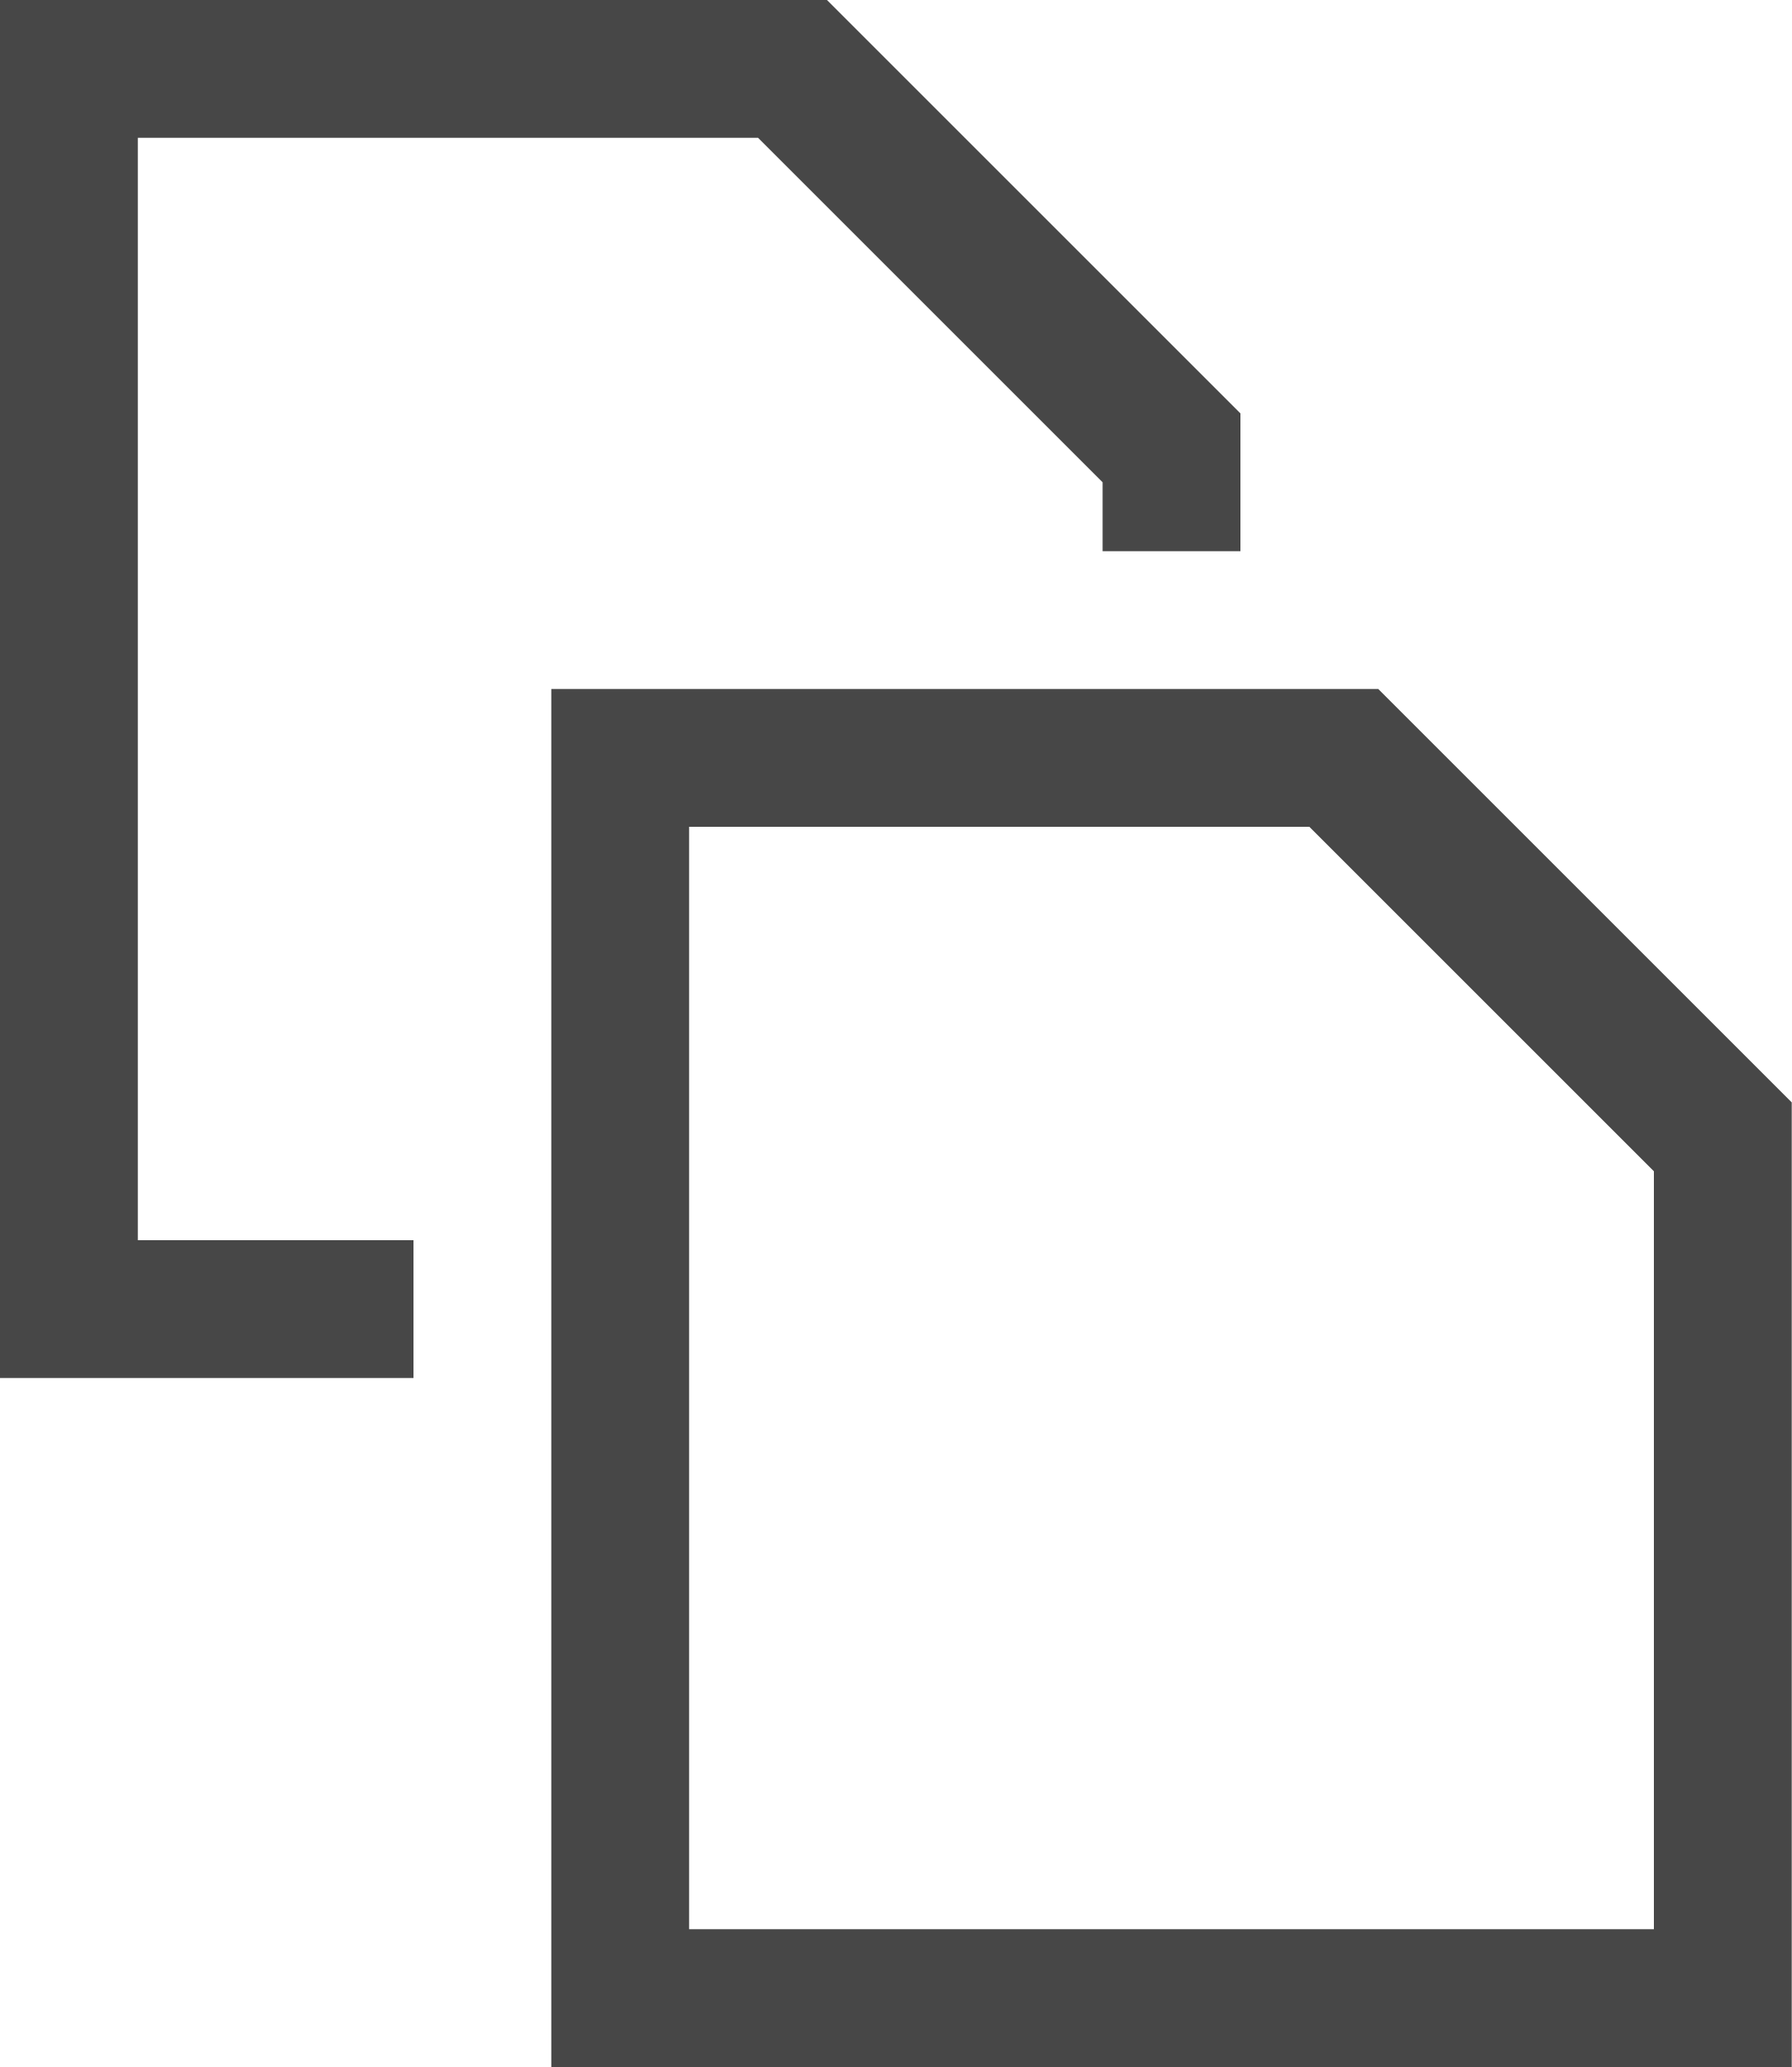
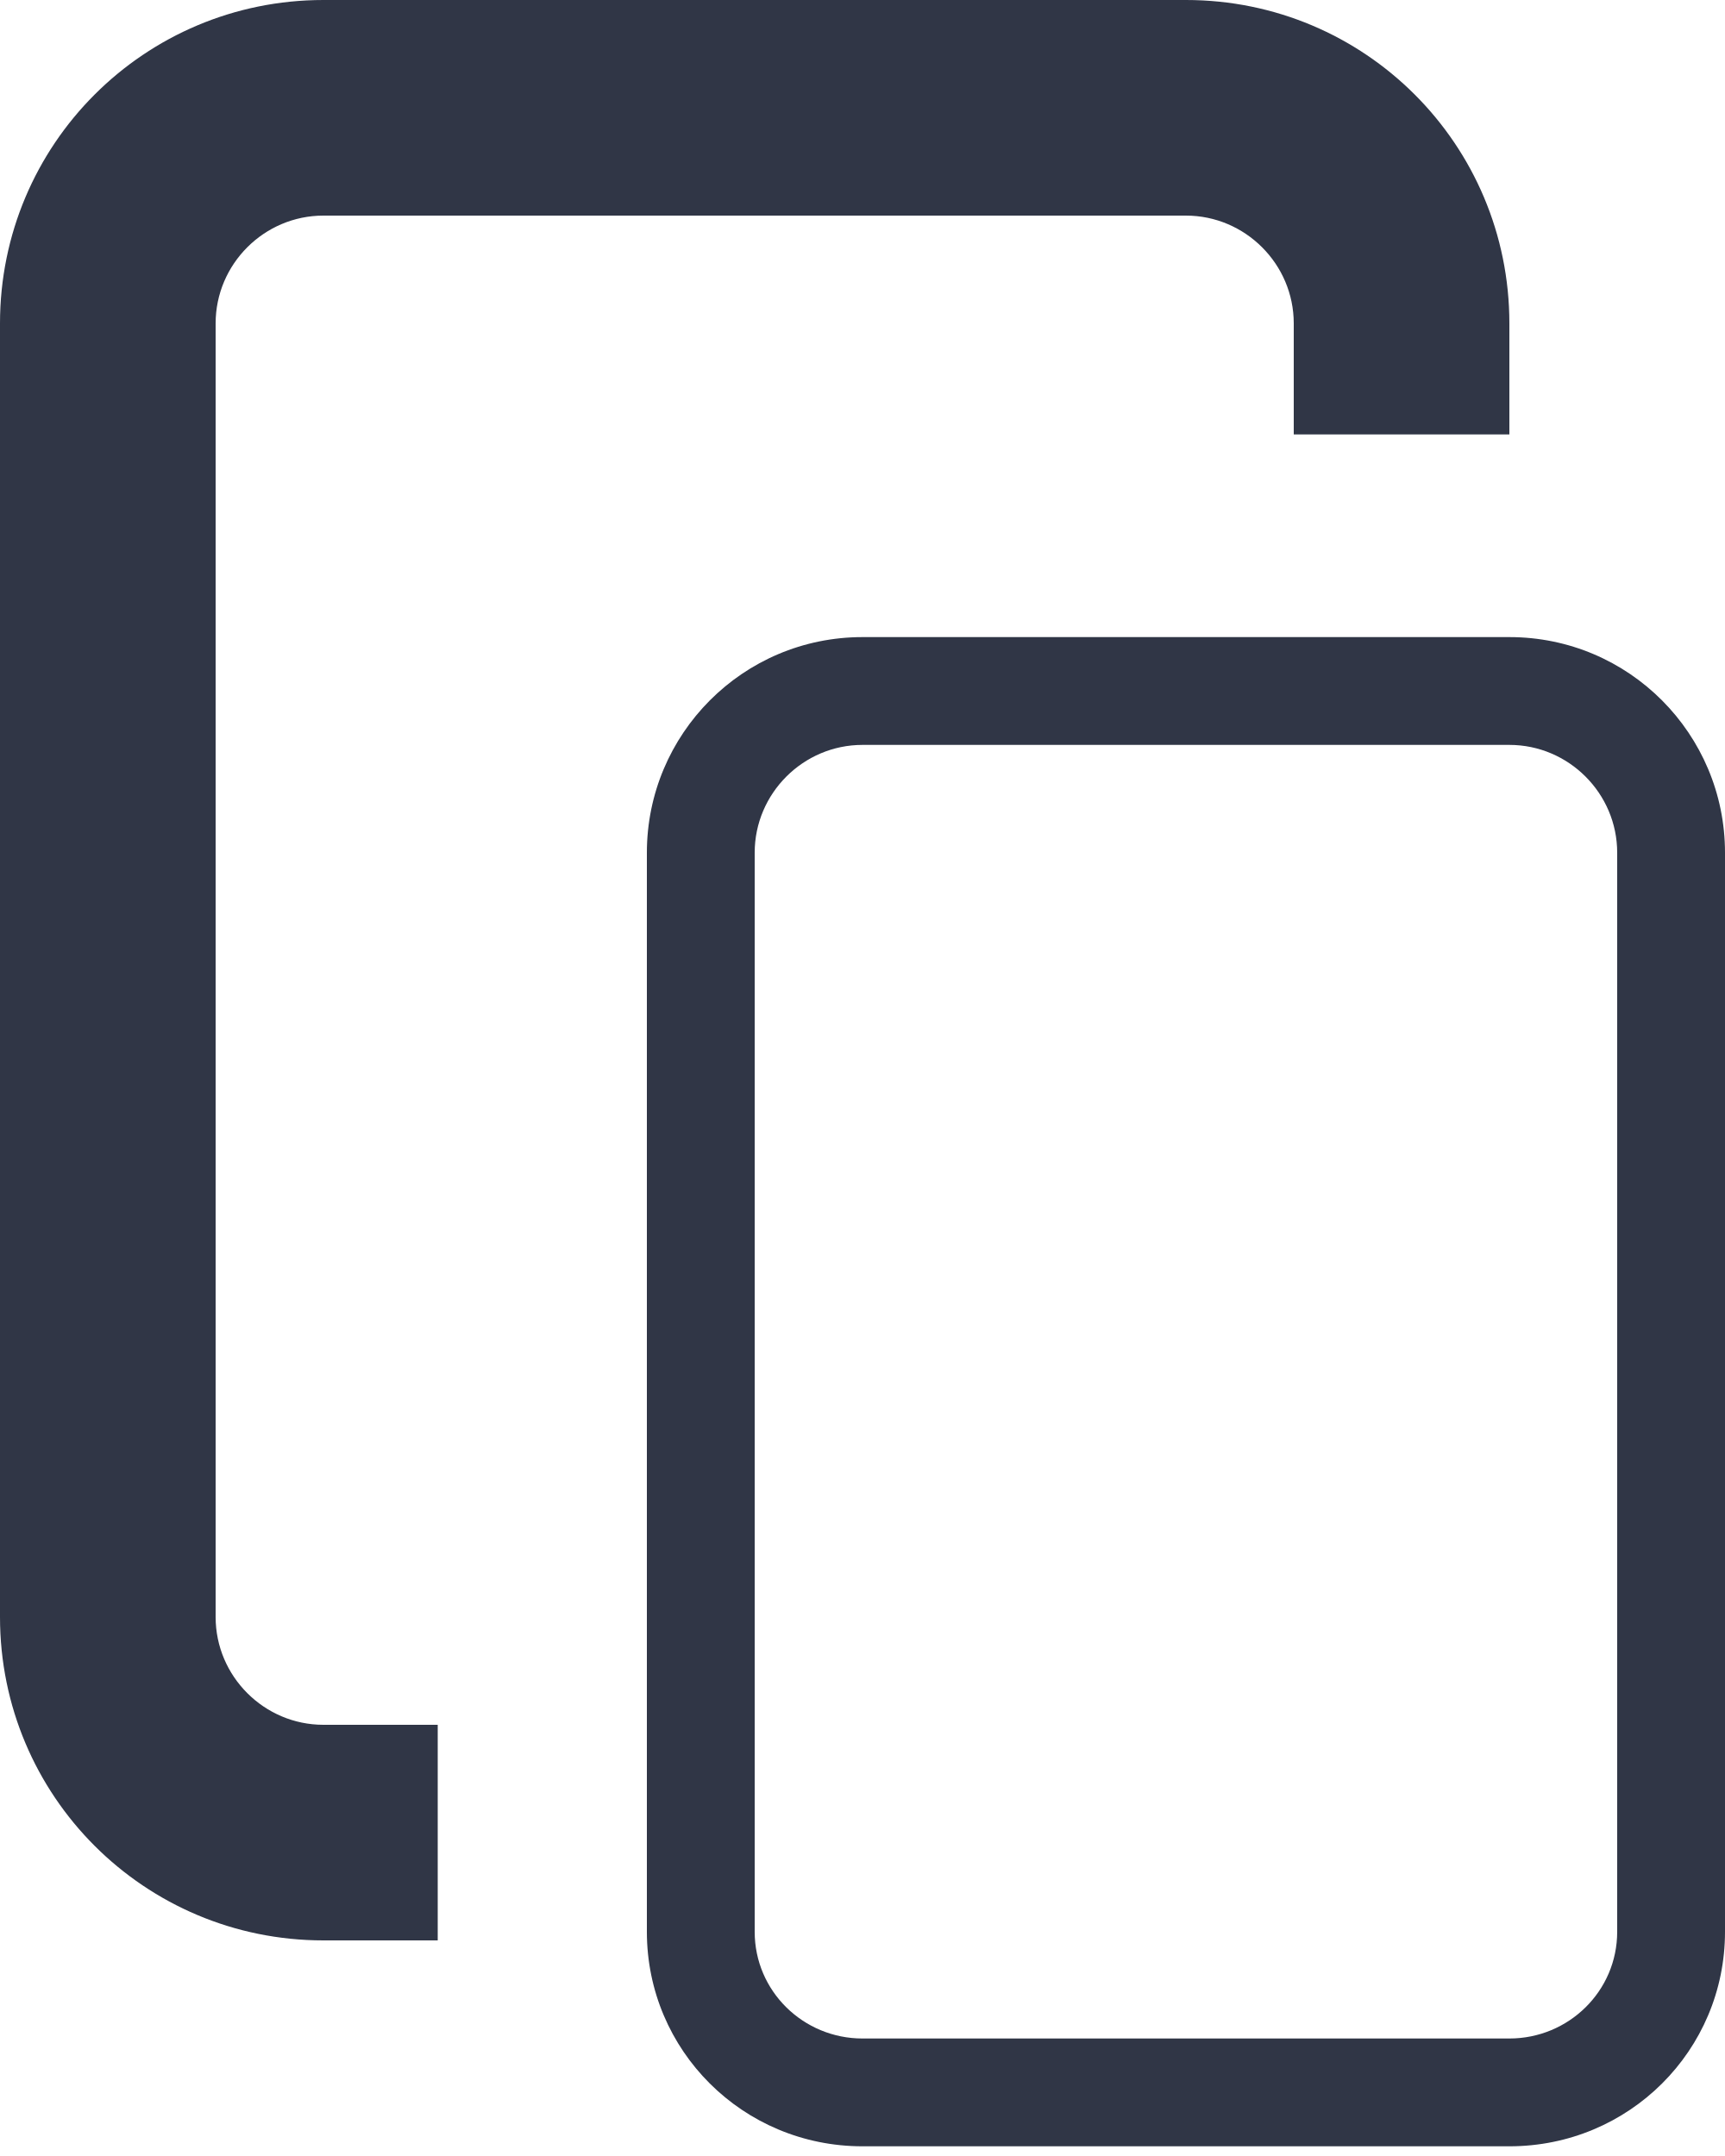
- <svg xmlns="http://www.w3.org/2000/svg" width="13" height="15" viewBox="0 0 13 15" enable-background="new 0 0 13 15">
-   <path fill="#474747" d="M0,0v10h3V9H2H1V1h4.5L8,3.5V4h1V3L6,0H5H0z M4,5v10h9V9V8l-3-3H9H4z M5,6  h4.5L12,8.5V14H7H6H5V6z" />
+ <svg xmlns="http://www.w3.org/2000/svg" height="20" width="16" viewBox="0 0 16 20">
+   <path fill="#303646" fill-rule="evenodd" d="M 4.06 16 L 3 16 C 2.45 16 2 15.55 2 15 L 2 3 C 2 2.45 2.45 2 3 2 L 11 2 C 11.55 2 12 2.45 12 3 L 12 4.03 L 14 4.03 L 14 3 C 14 1.34 12.66 0 11 0 L 3 0 C 1.34 0 0 1.34 0 3 L 0 15 C 0 16.66 1.34 18 3 18 L 4.06 18 L 4.06 16 Z M 15 17.92 C 15 18.47 14.55 18.91 14 18.91 L 8 18.91 C 7.45 18.91 7 18.47 7 17.92 L 7 7.91 C 7 7.36 7.45 6.91 8 6.91 L 14 6.91 C 14.55 6.91 15 7.36 15 7.91 L 15 17.92 Z M 14 5.91 L 8 5.91 C 6.89 5.91 6 6.81 6 7.91 L 6 17.92 C 6 19.02 6.89 19.91 8 19.91 L 14 19.91 C 15.11 19.91 16 19.02 16 17.92 L 16 7.91 C 16 6.81 15.11 5.91 14 5.91 L 14 5.91 Z M 14 5.91" />
</svg>
